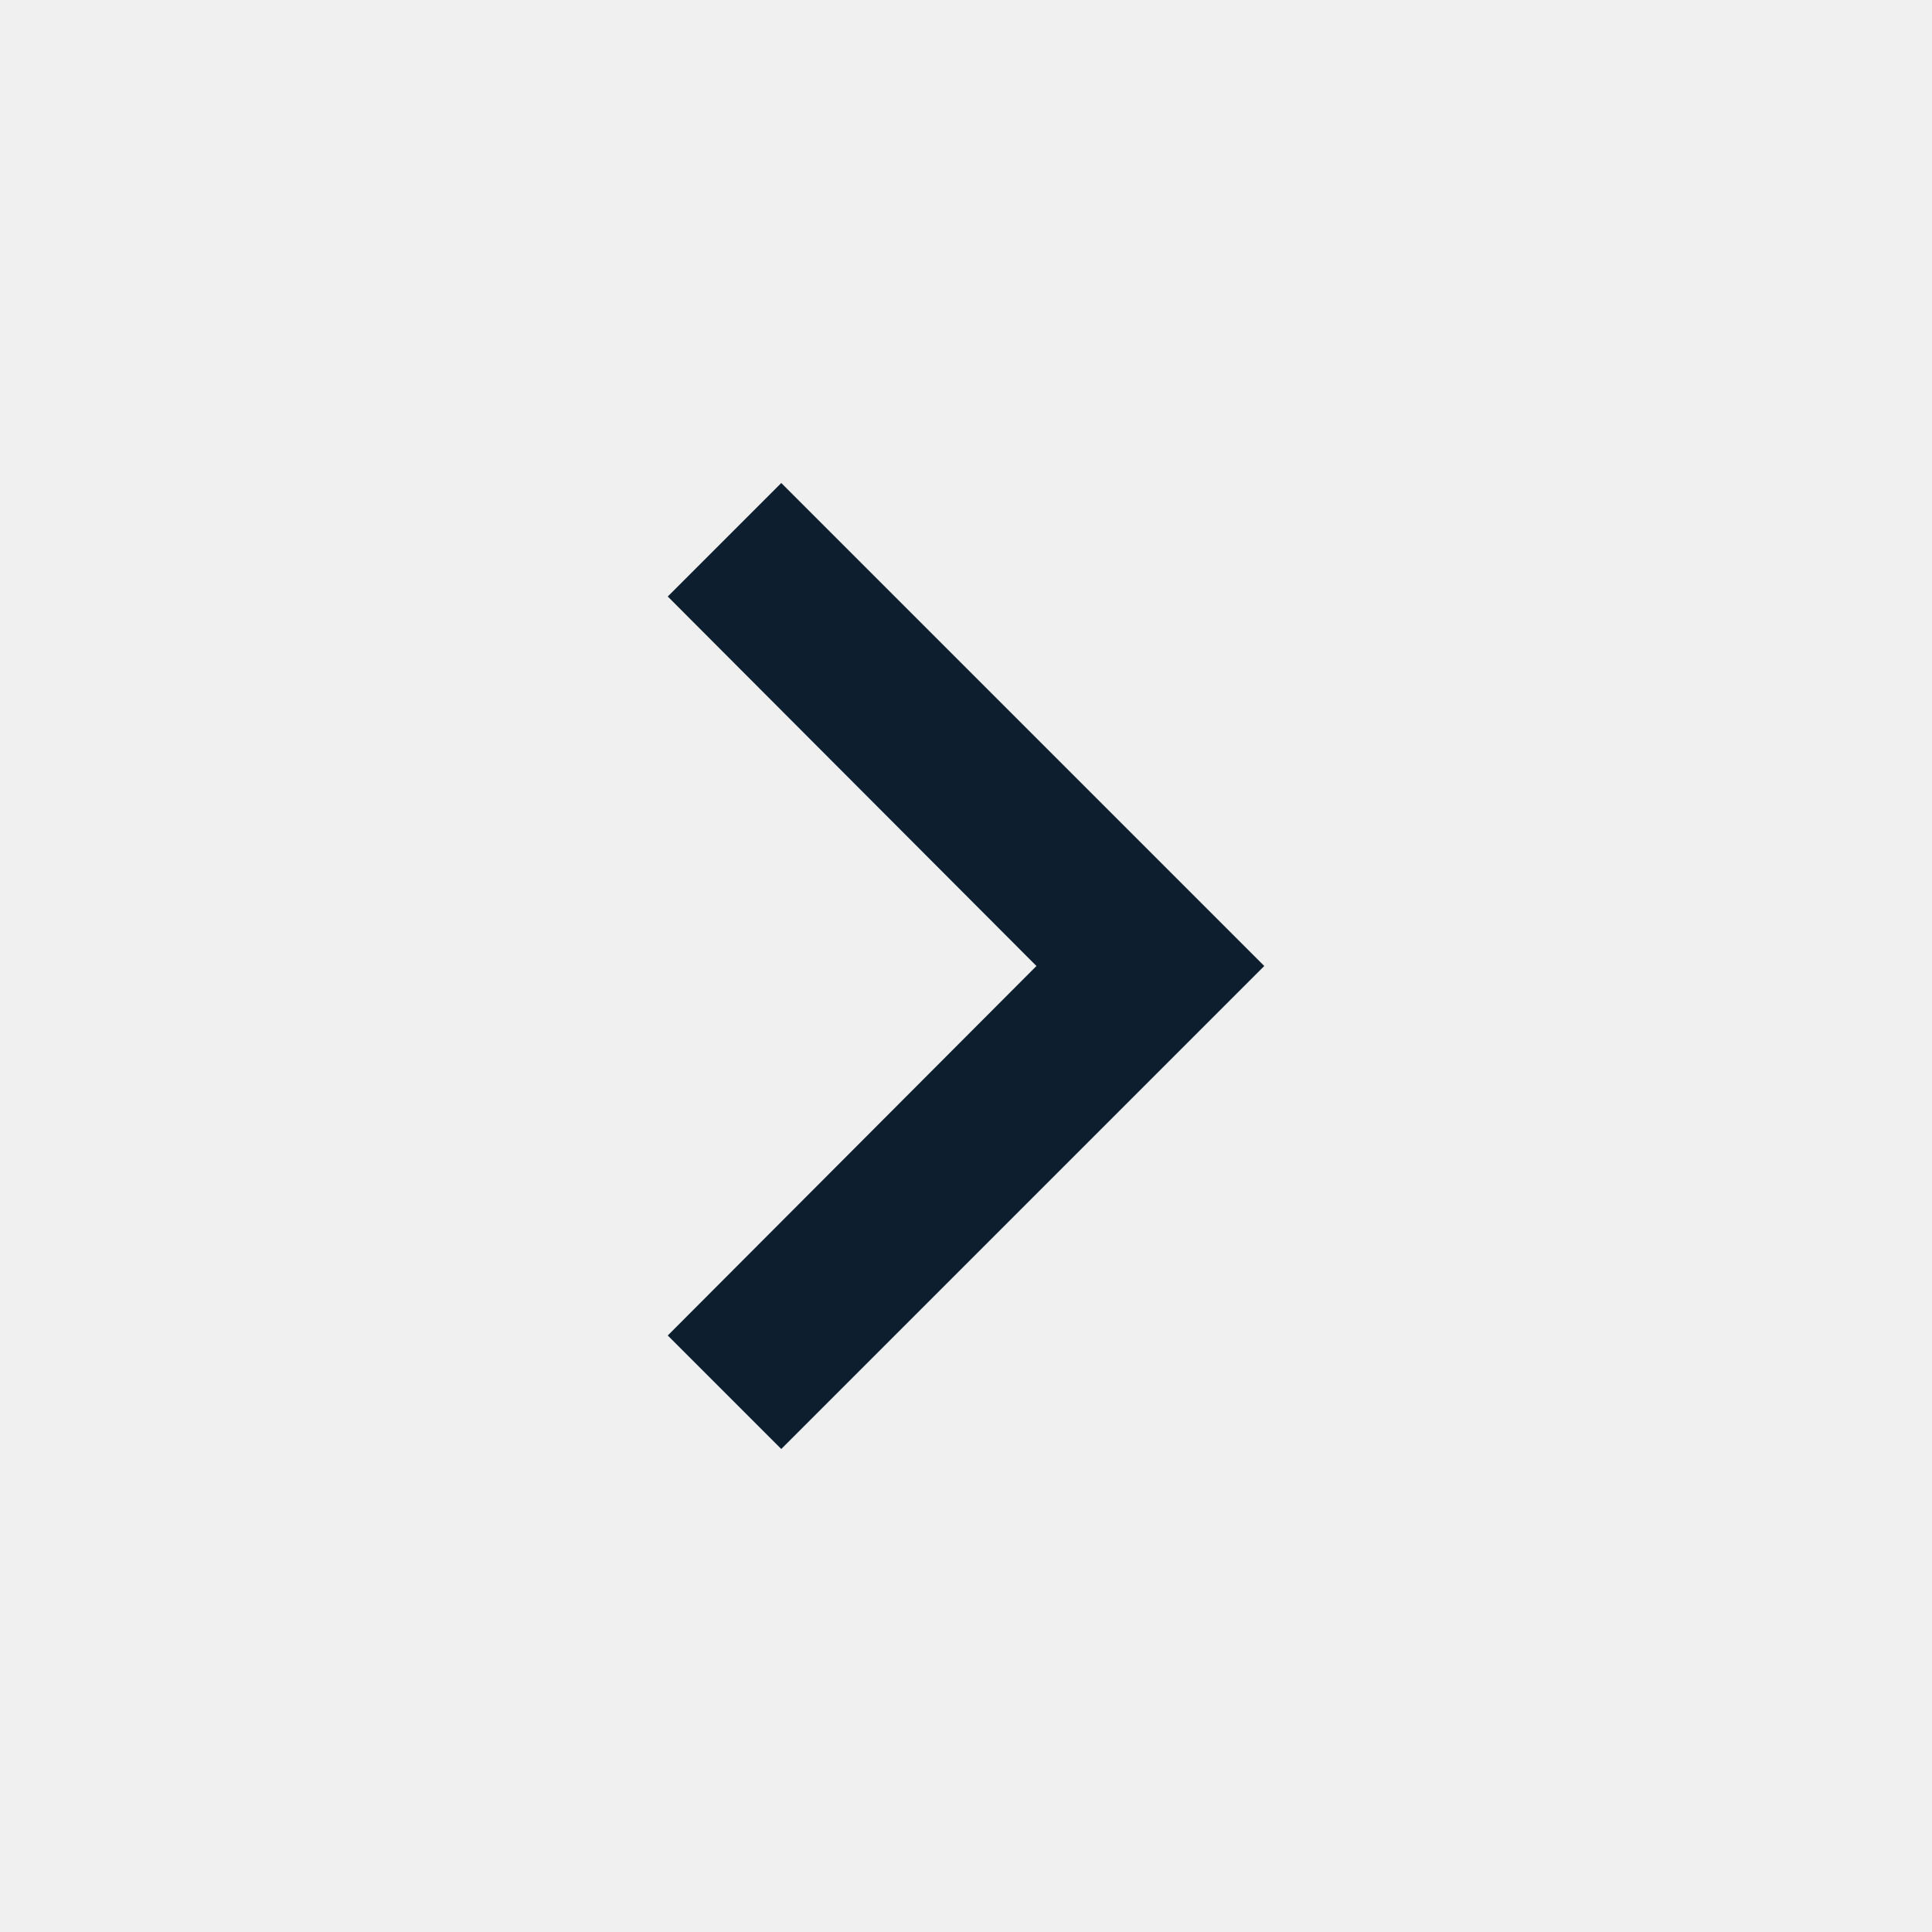
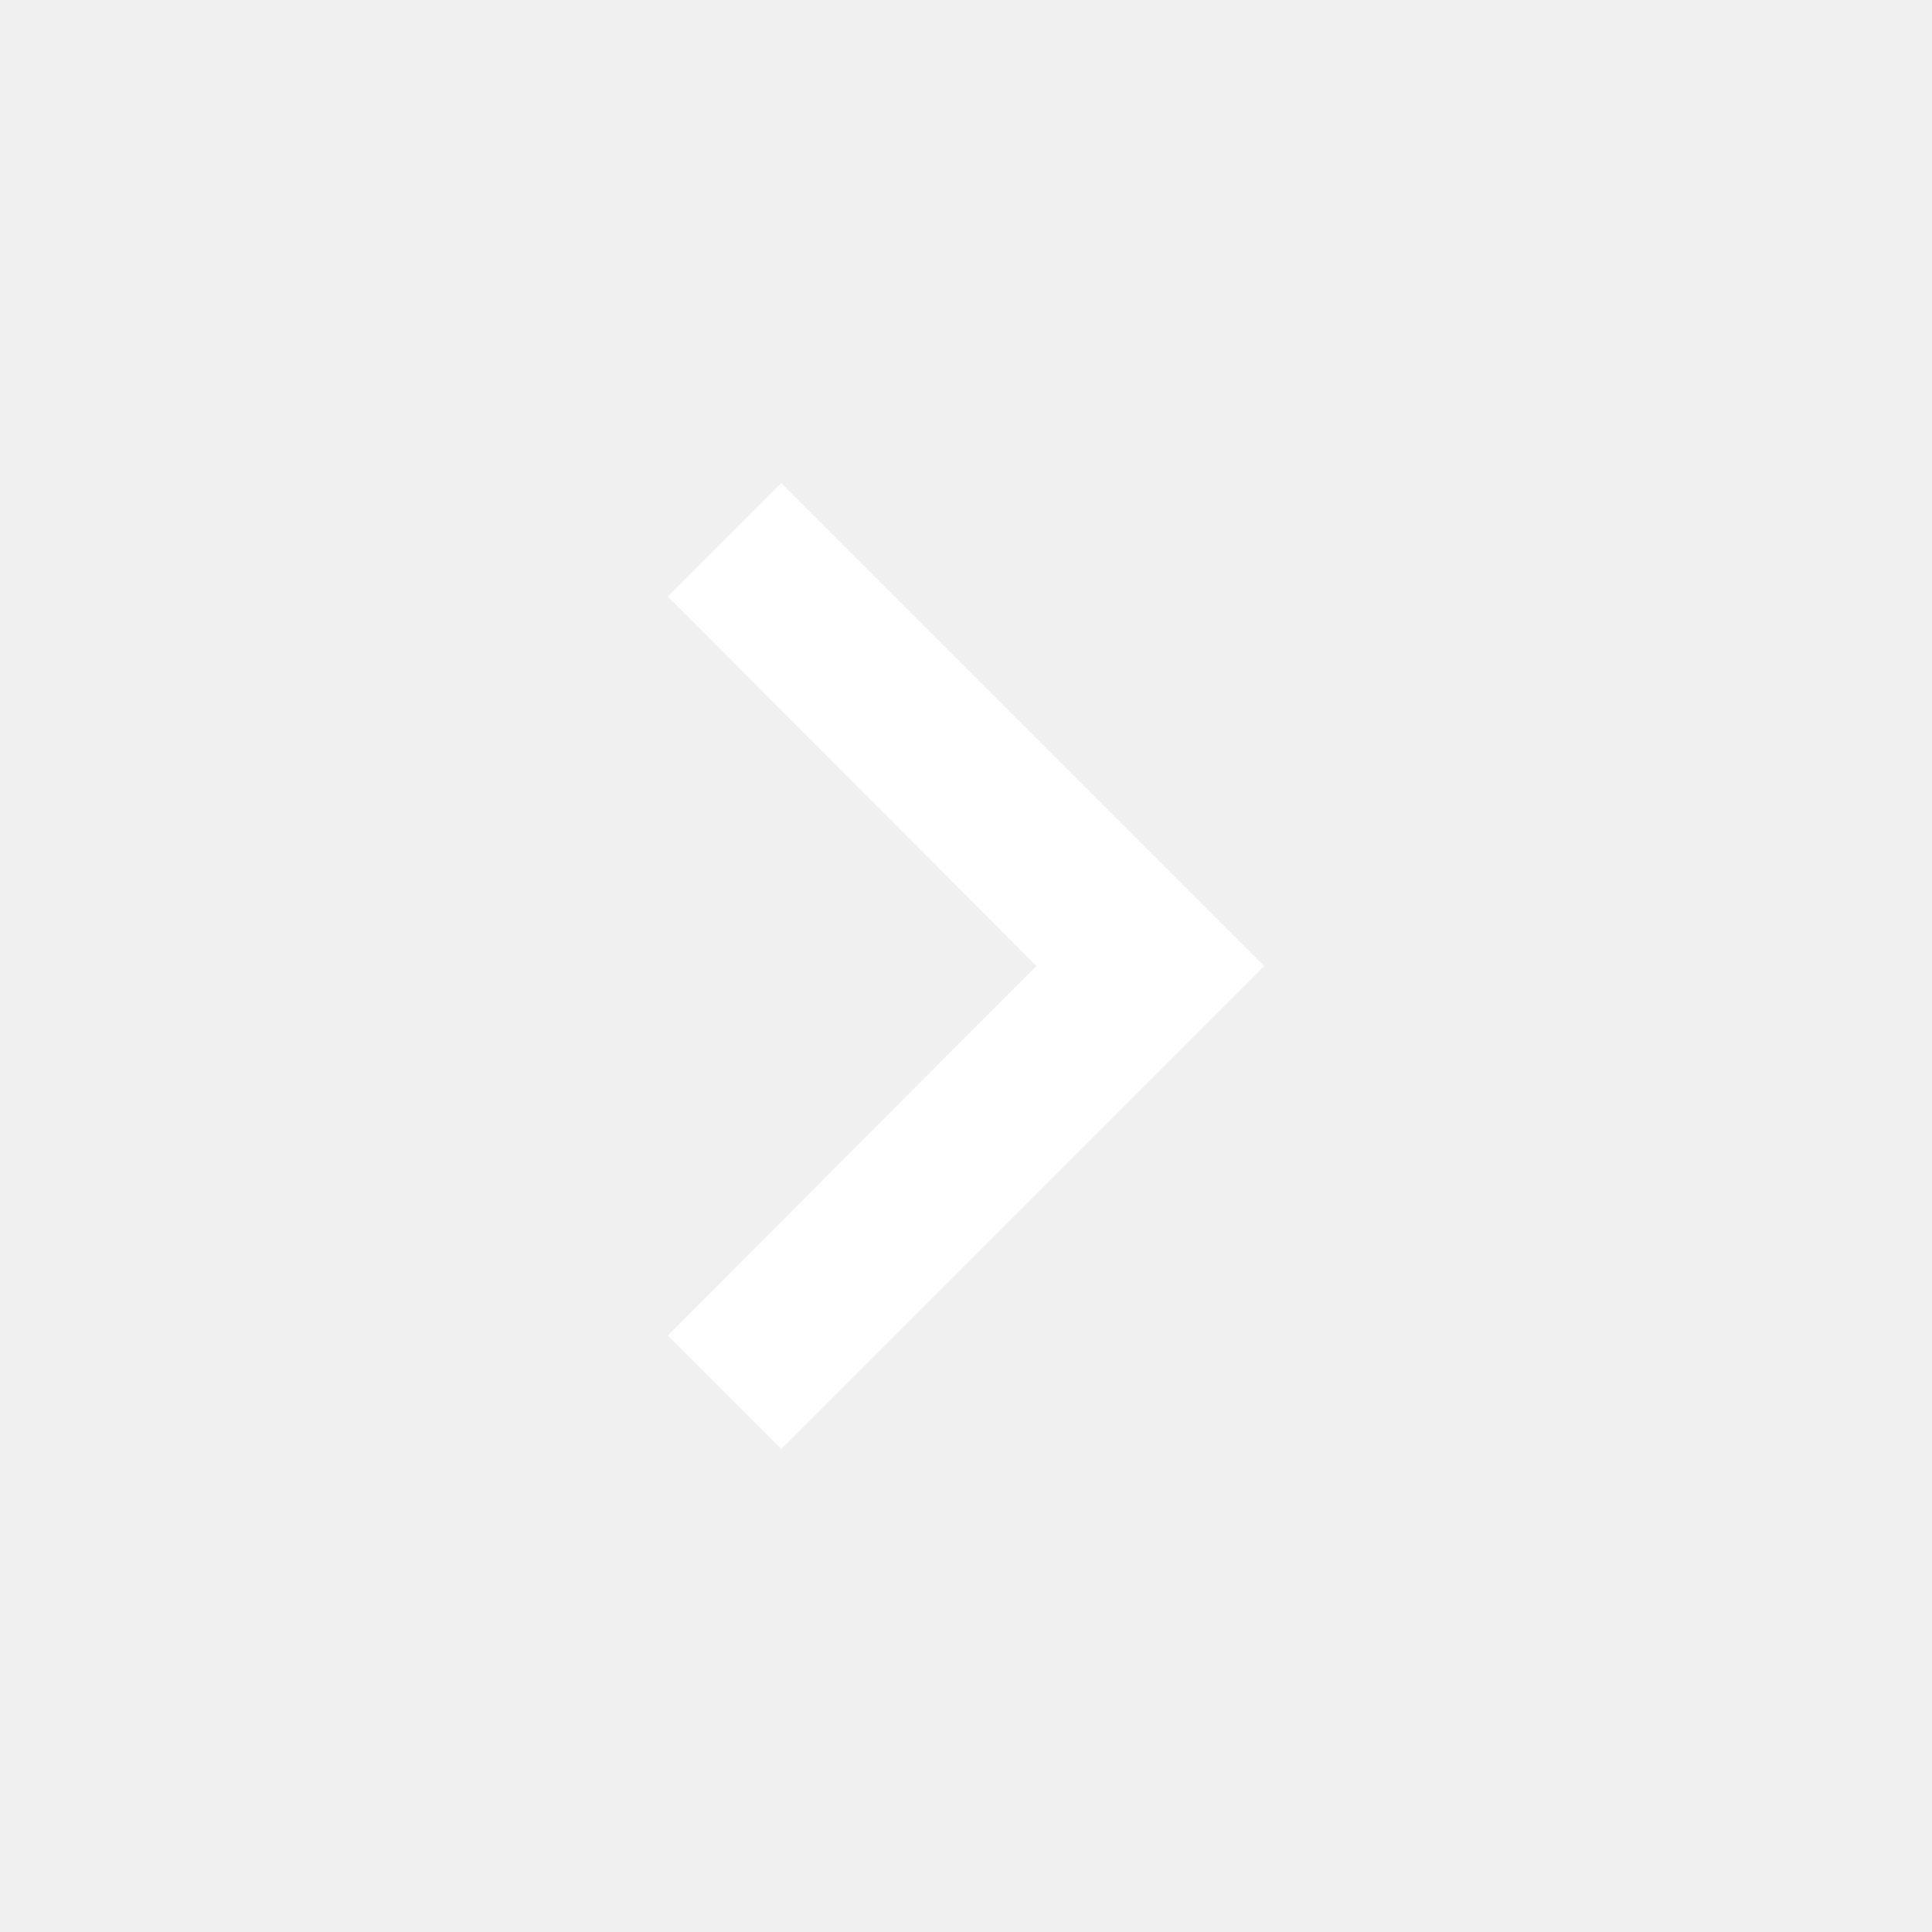
<svg xmlns="http://www.w3.org/2000/svg" width="24" height="24" viewBox="0 0 24 24" fill="none">
-   <path d="M9.705 6L8.295 7.41L12.875 12L8.295 16.59L9.705 18L15.705 12L9.705 6Z" fill="#0D1F2E" />
+   <path d="M9.705 6L8.295 7.41L12.875 12L8.295 16.59L9.705 18L15.705 12L9.705 6Z" fill="#ffffff" />
</svg>
